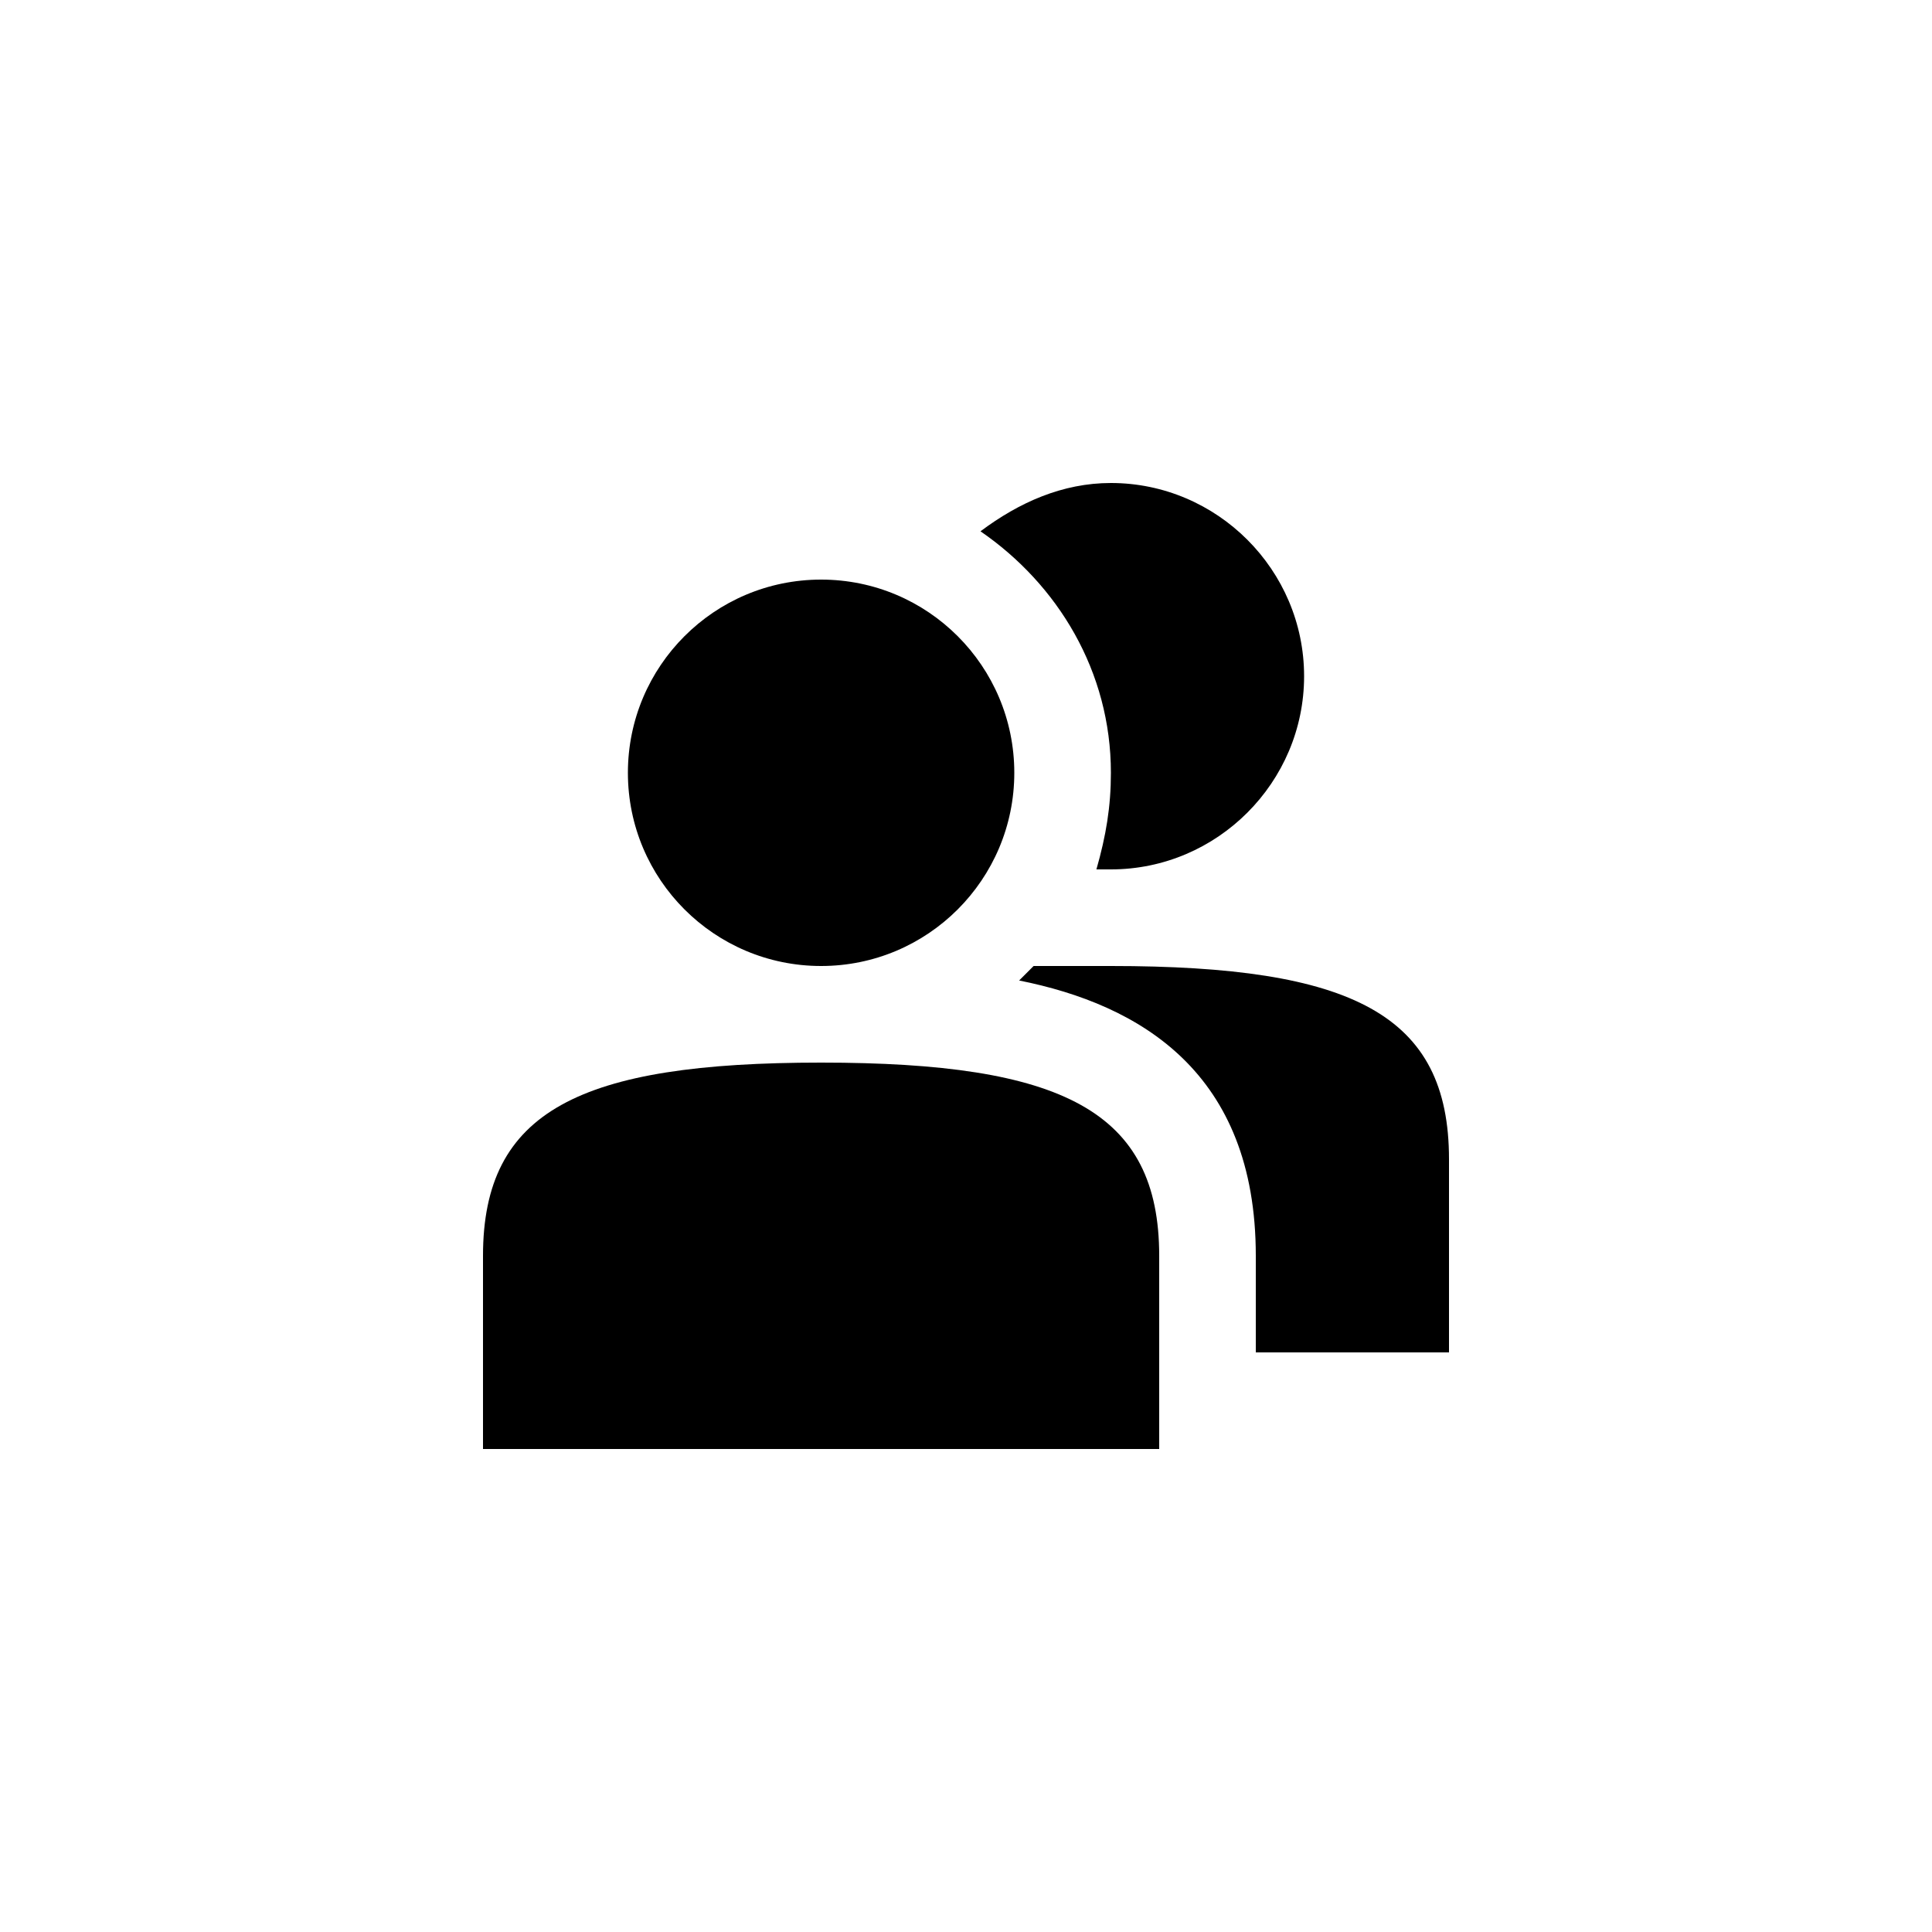
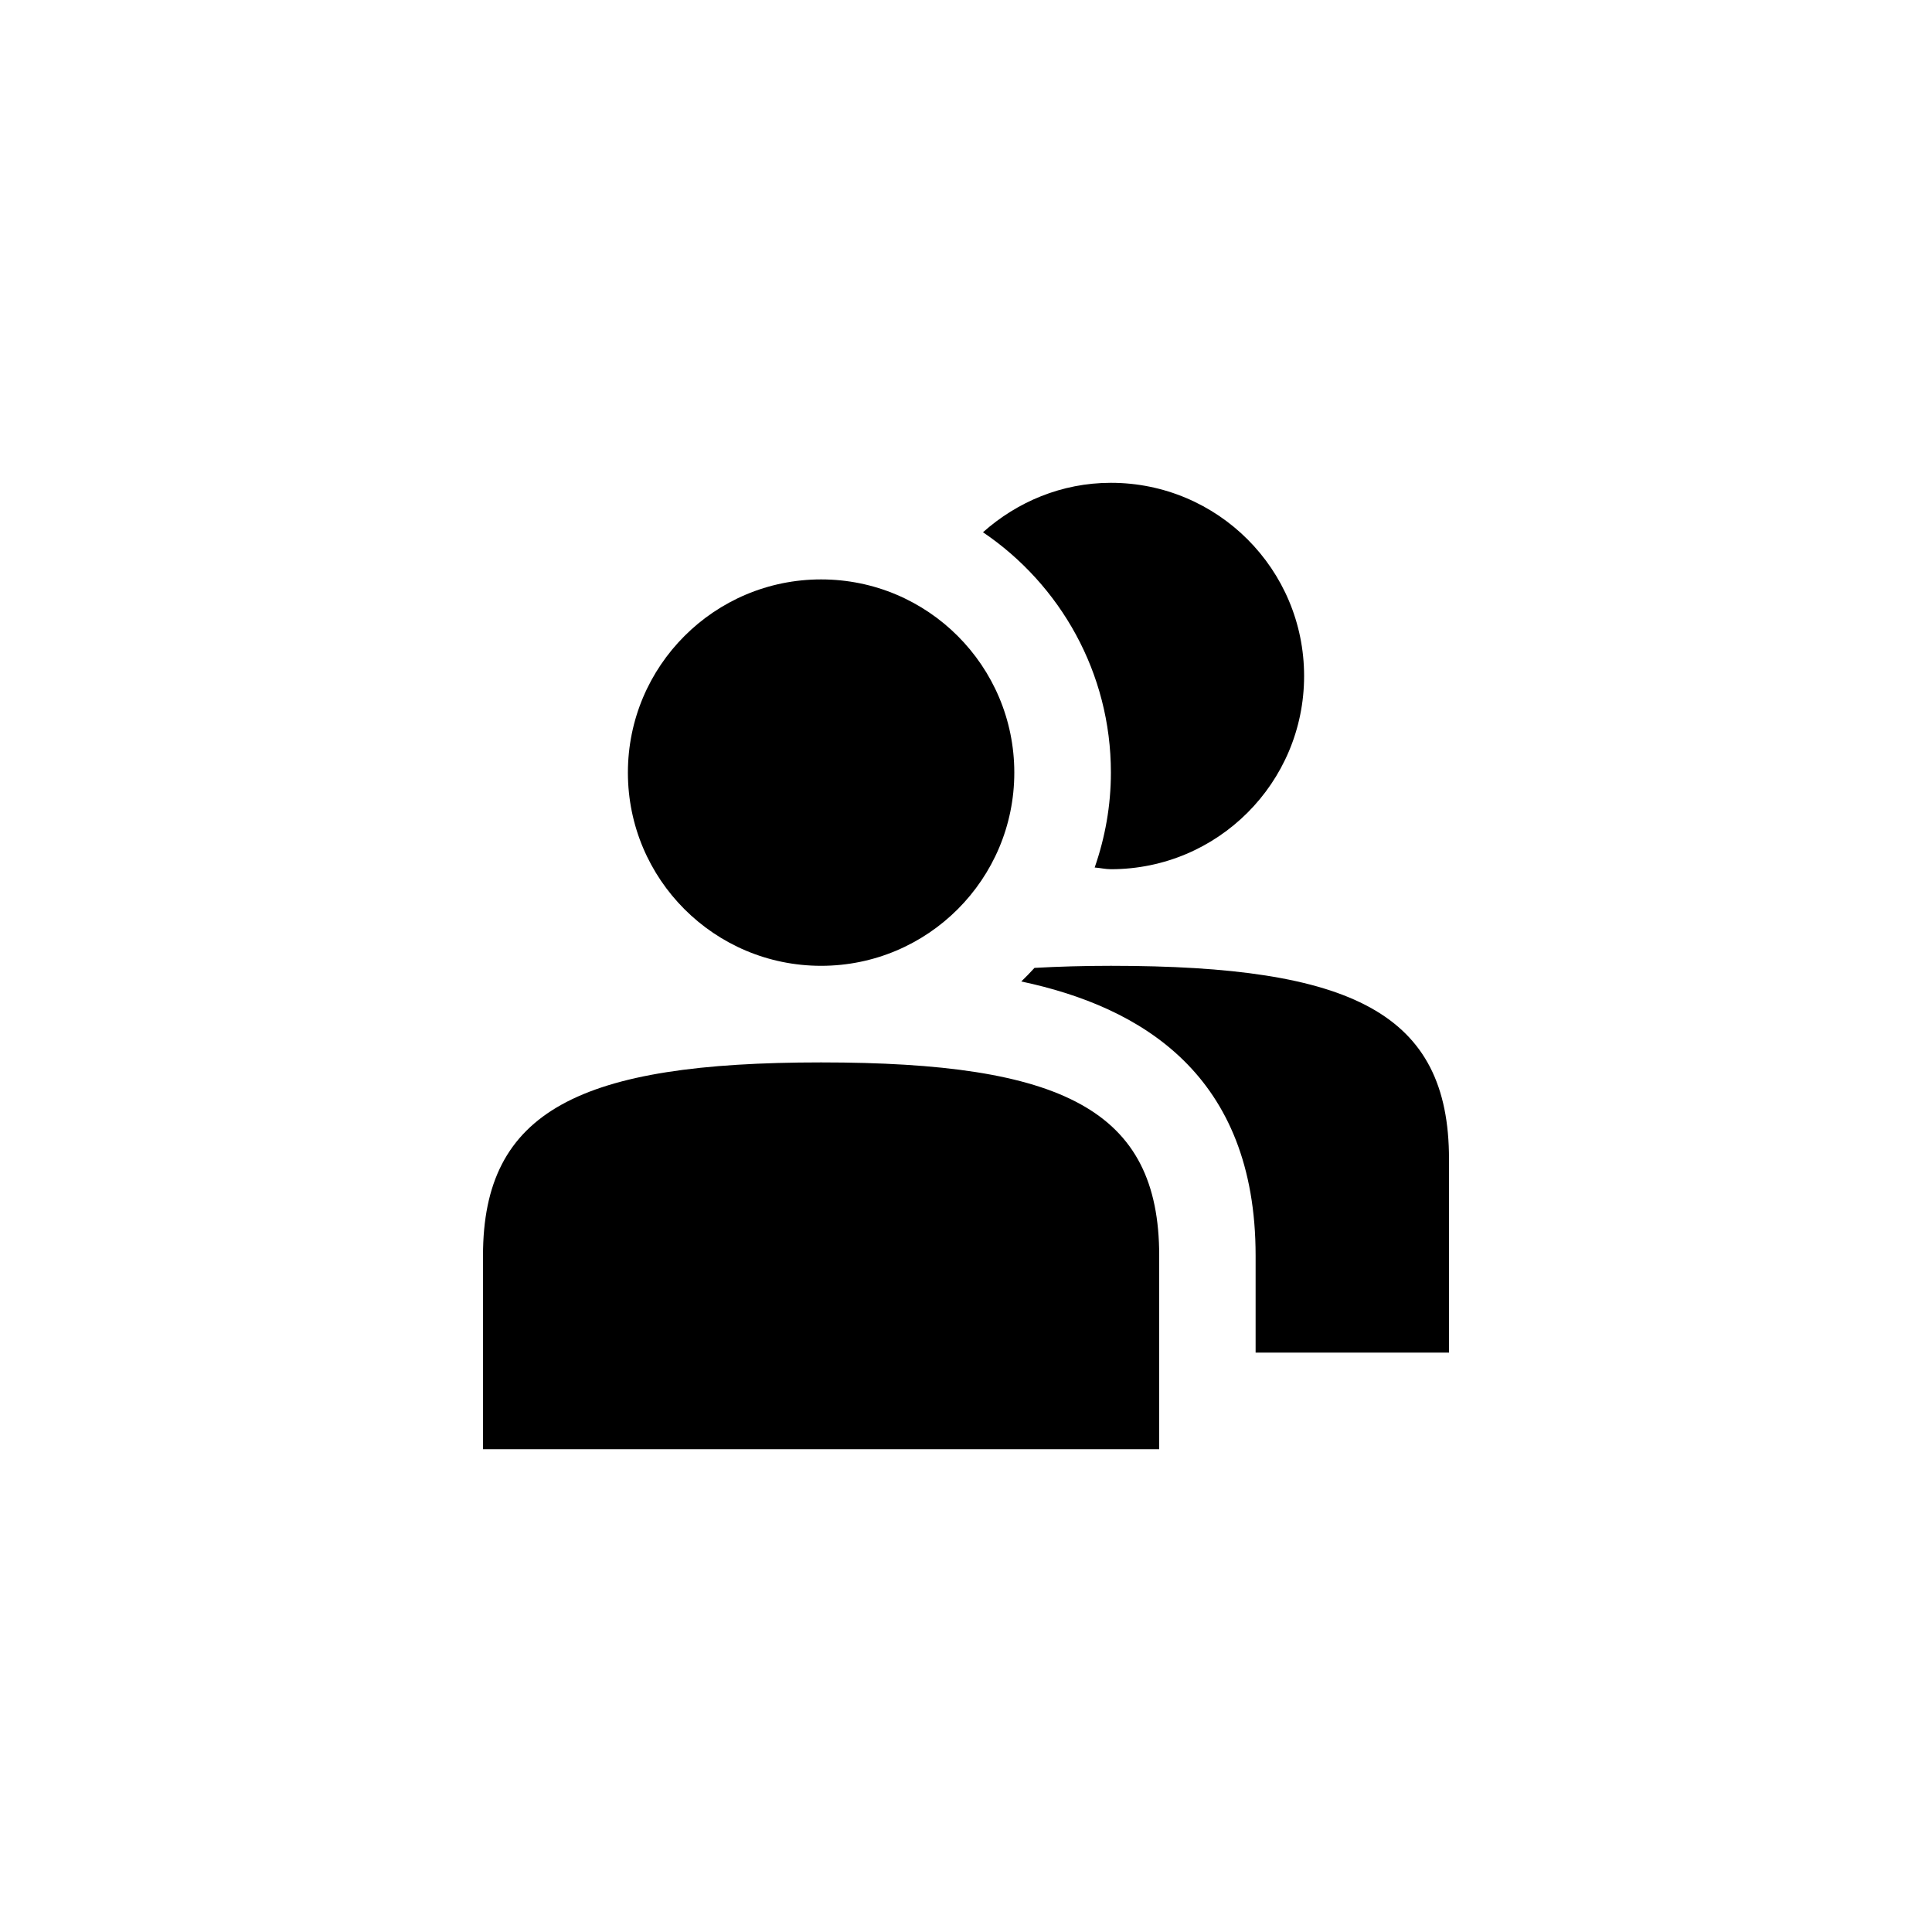
- <svg xmlns="http://www.w3.org/2000/svg" id="UPDATED_SQUARE_compound" viewBox="0 0 40 40">
-   <style>.st0{fill-rule:evenodd;clip-rule:evenodd}</style>
-   <circle cx="17" cy="16" r="4" />
-   <path d="M23 16c0 .7-.1 1.3-.3 2h.3c2.2 0 4-1.8 4-4s-1.8-4-4-4c-1 0-1.9.4-2.7 1 1.6 1.1 2.7 2.9 2.7 5zM17 22c-5 0-7 1-7 4v4h14v-4c0-3-2-4-7-4z" />
-   <path d="M23 20h-1.6l-.3.3c2.5.5 4.9 1.9 4.9 5.7v2h4v-4c0-3-2-4-7-4z" />
+ <svg xmlns="http://www.w3.org/2000/svg" viewBox="0 0 1024 1024">
+   <circle cx="435.2" cy="409.5" r="102.4" />
+   <path d="M588.8 409.5c0 17.6-3.1 34.5-8.6 50.3 2.9.2 5.7.9 8.6.9 56.6 0 102.4-45.8 102.4-102.4 0-56.6-45.8-102.4-102.4-102.4-26.1 0-49.7 10.1-67.8 26.2 40.9 27.7 67.8 74.4 67.8 127.4zM435.2 563.1c-128 0-179.2 25.6-179.2 102.4v102.6h358.4V665.5c0-77.3-51.2-102.4-179.2-102.4z" />
+   <path d="M588.8 511.9c-14.5 0-27.9.4-40.5 1.1-2.3 2.5-4.6 4.9-7 7.2 63.7 13.5 124.2 49.5 124.2 145.3v51.4H768V614.3c0-77.3-51.2-102.4-179.2-102.4z" />
</svg>
